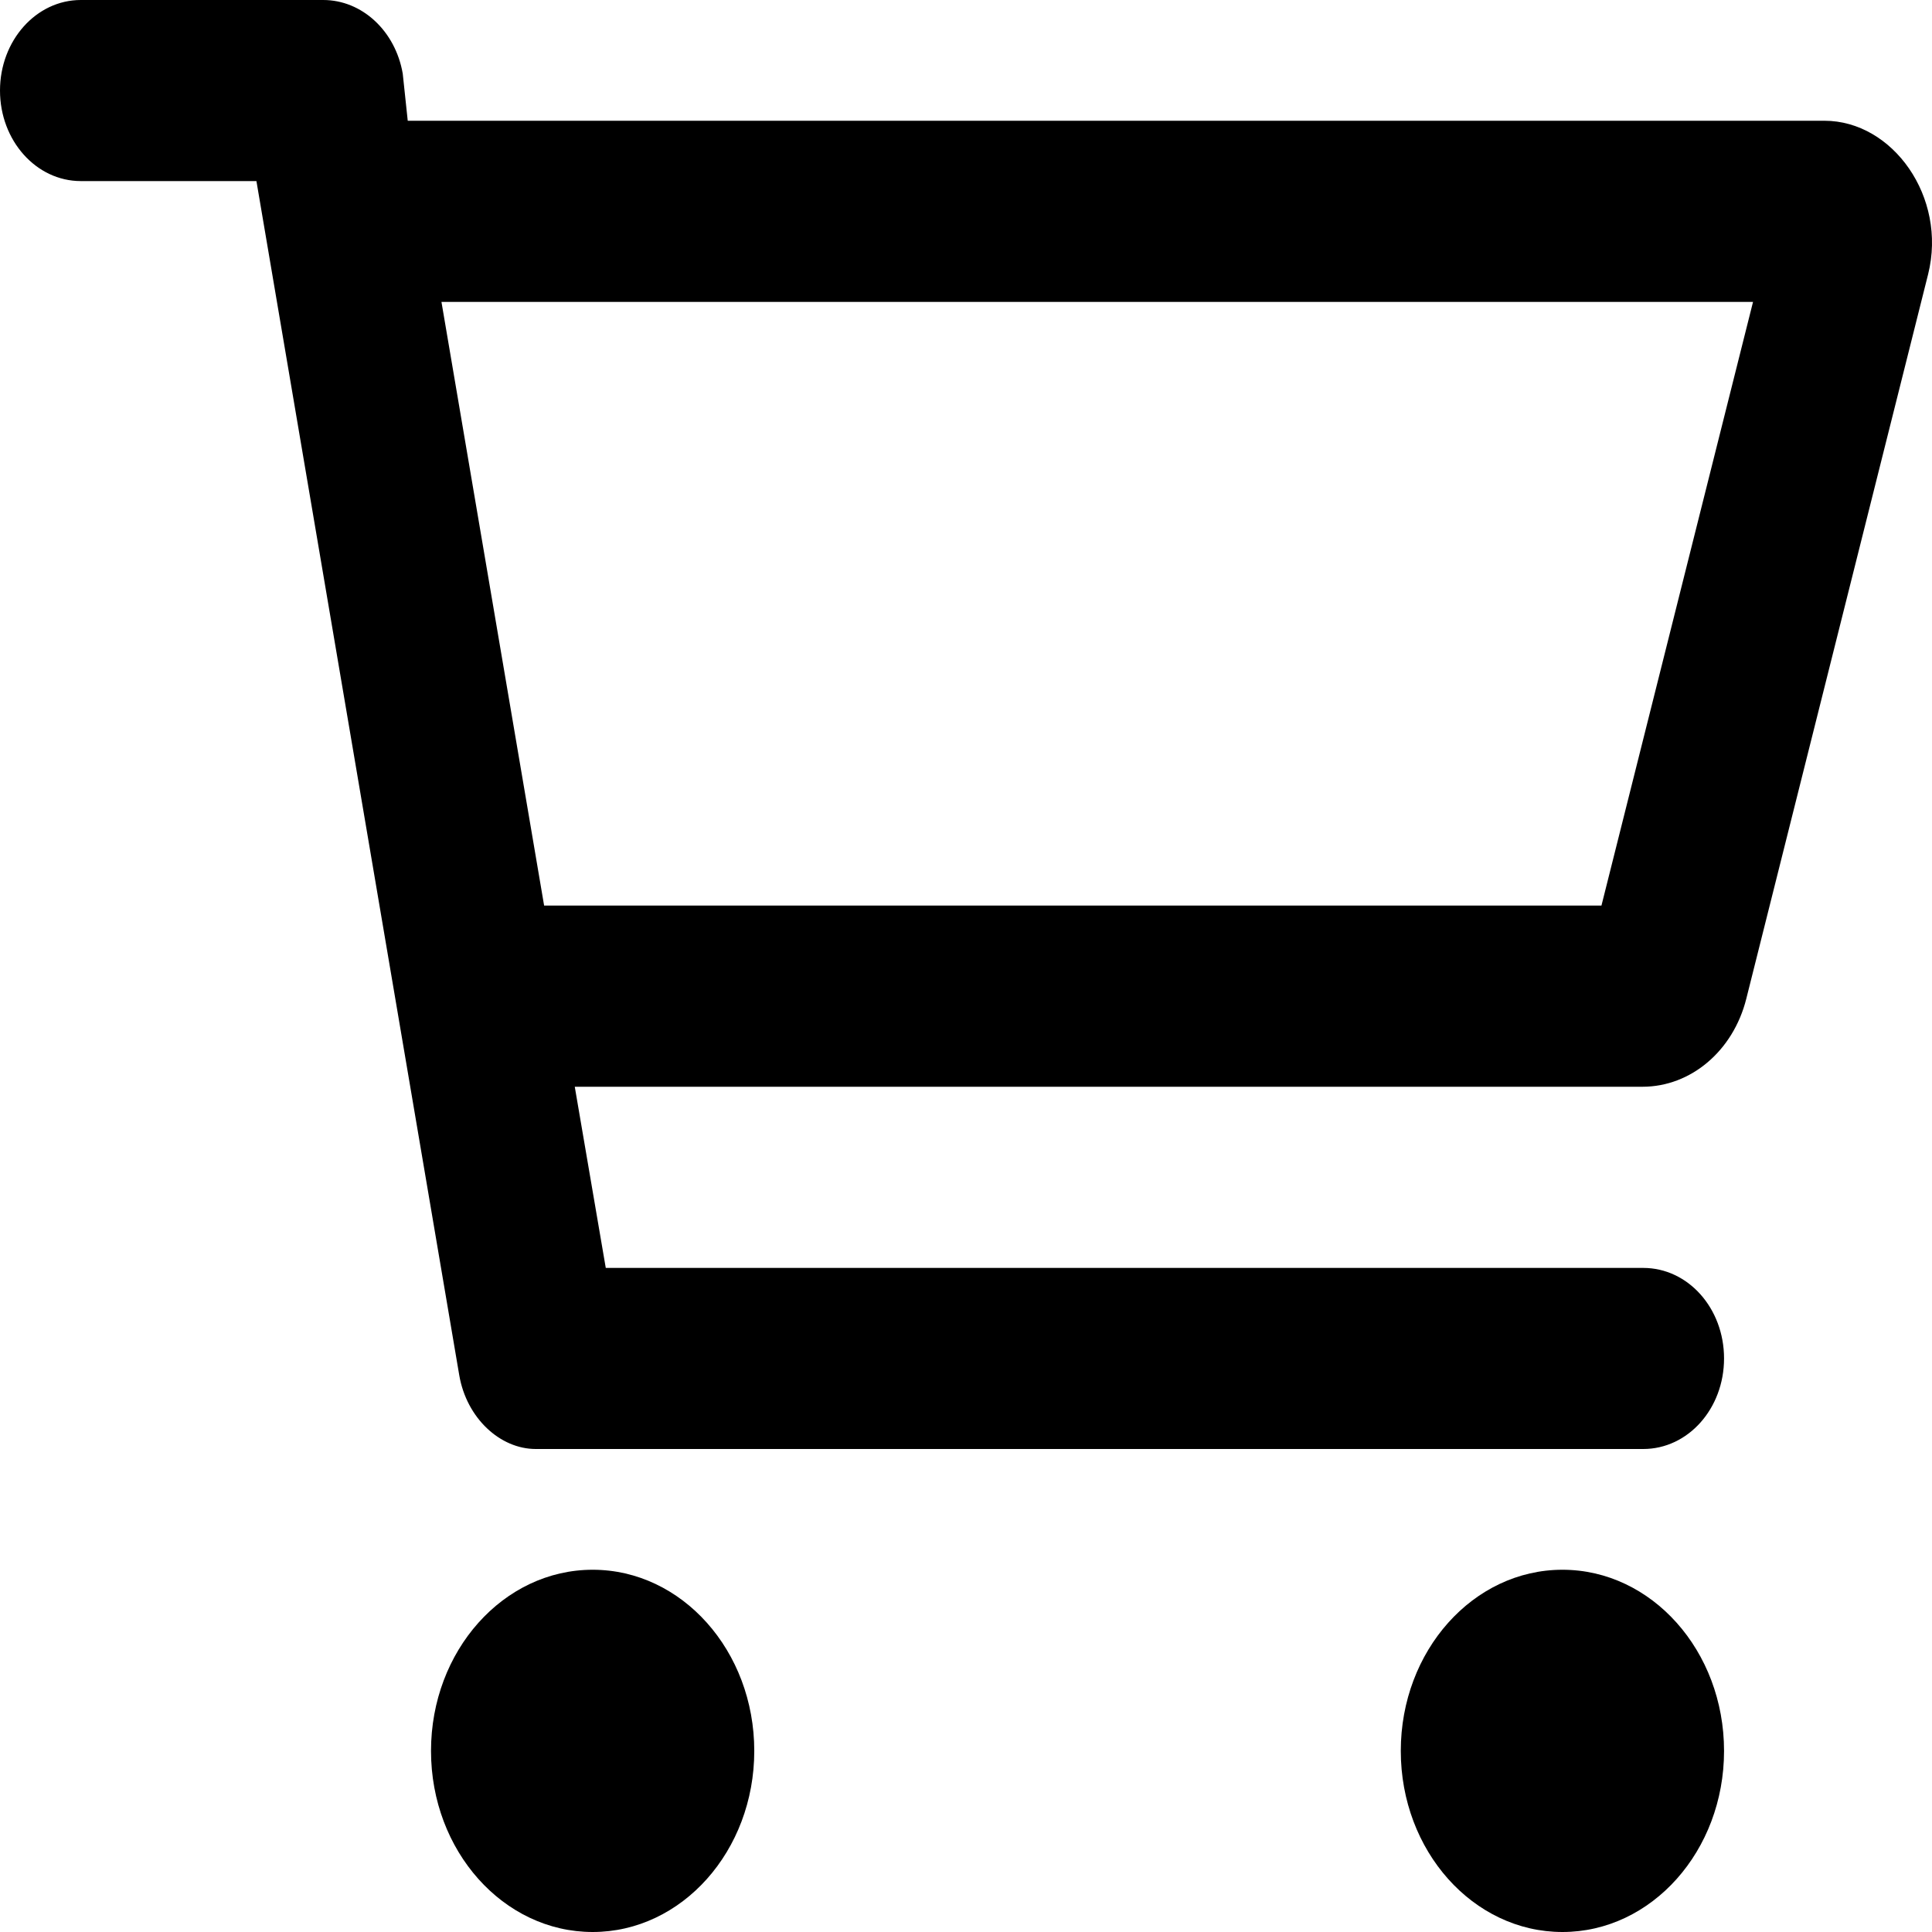
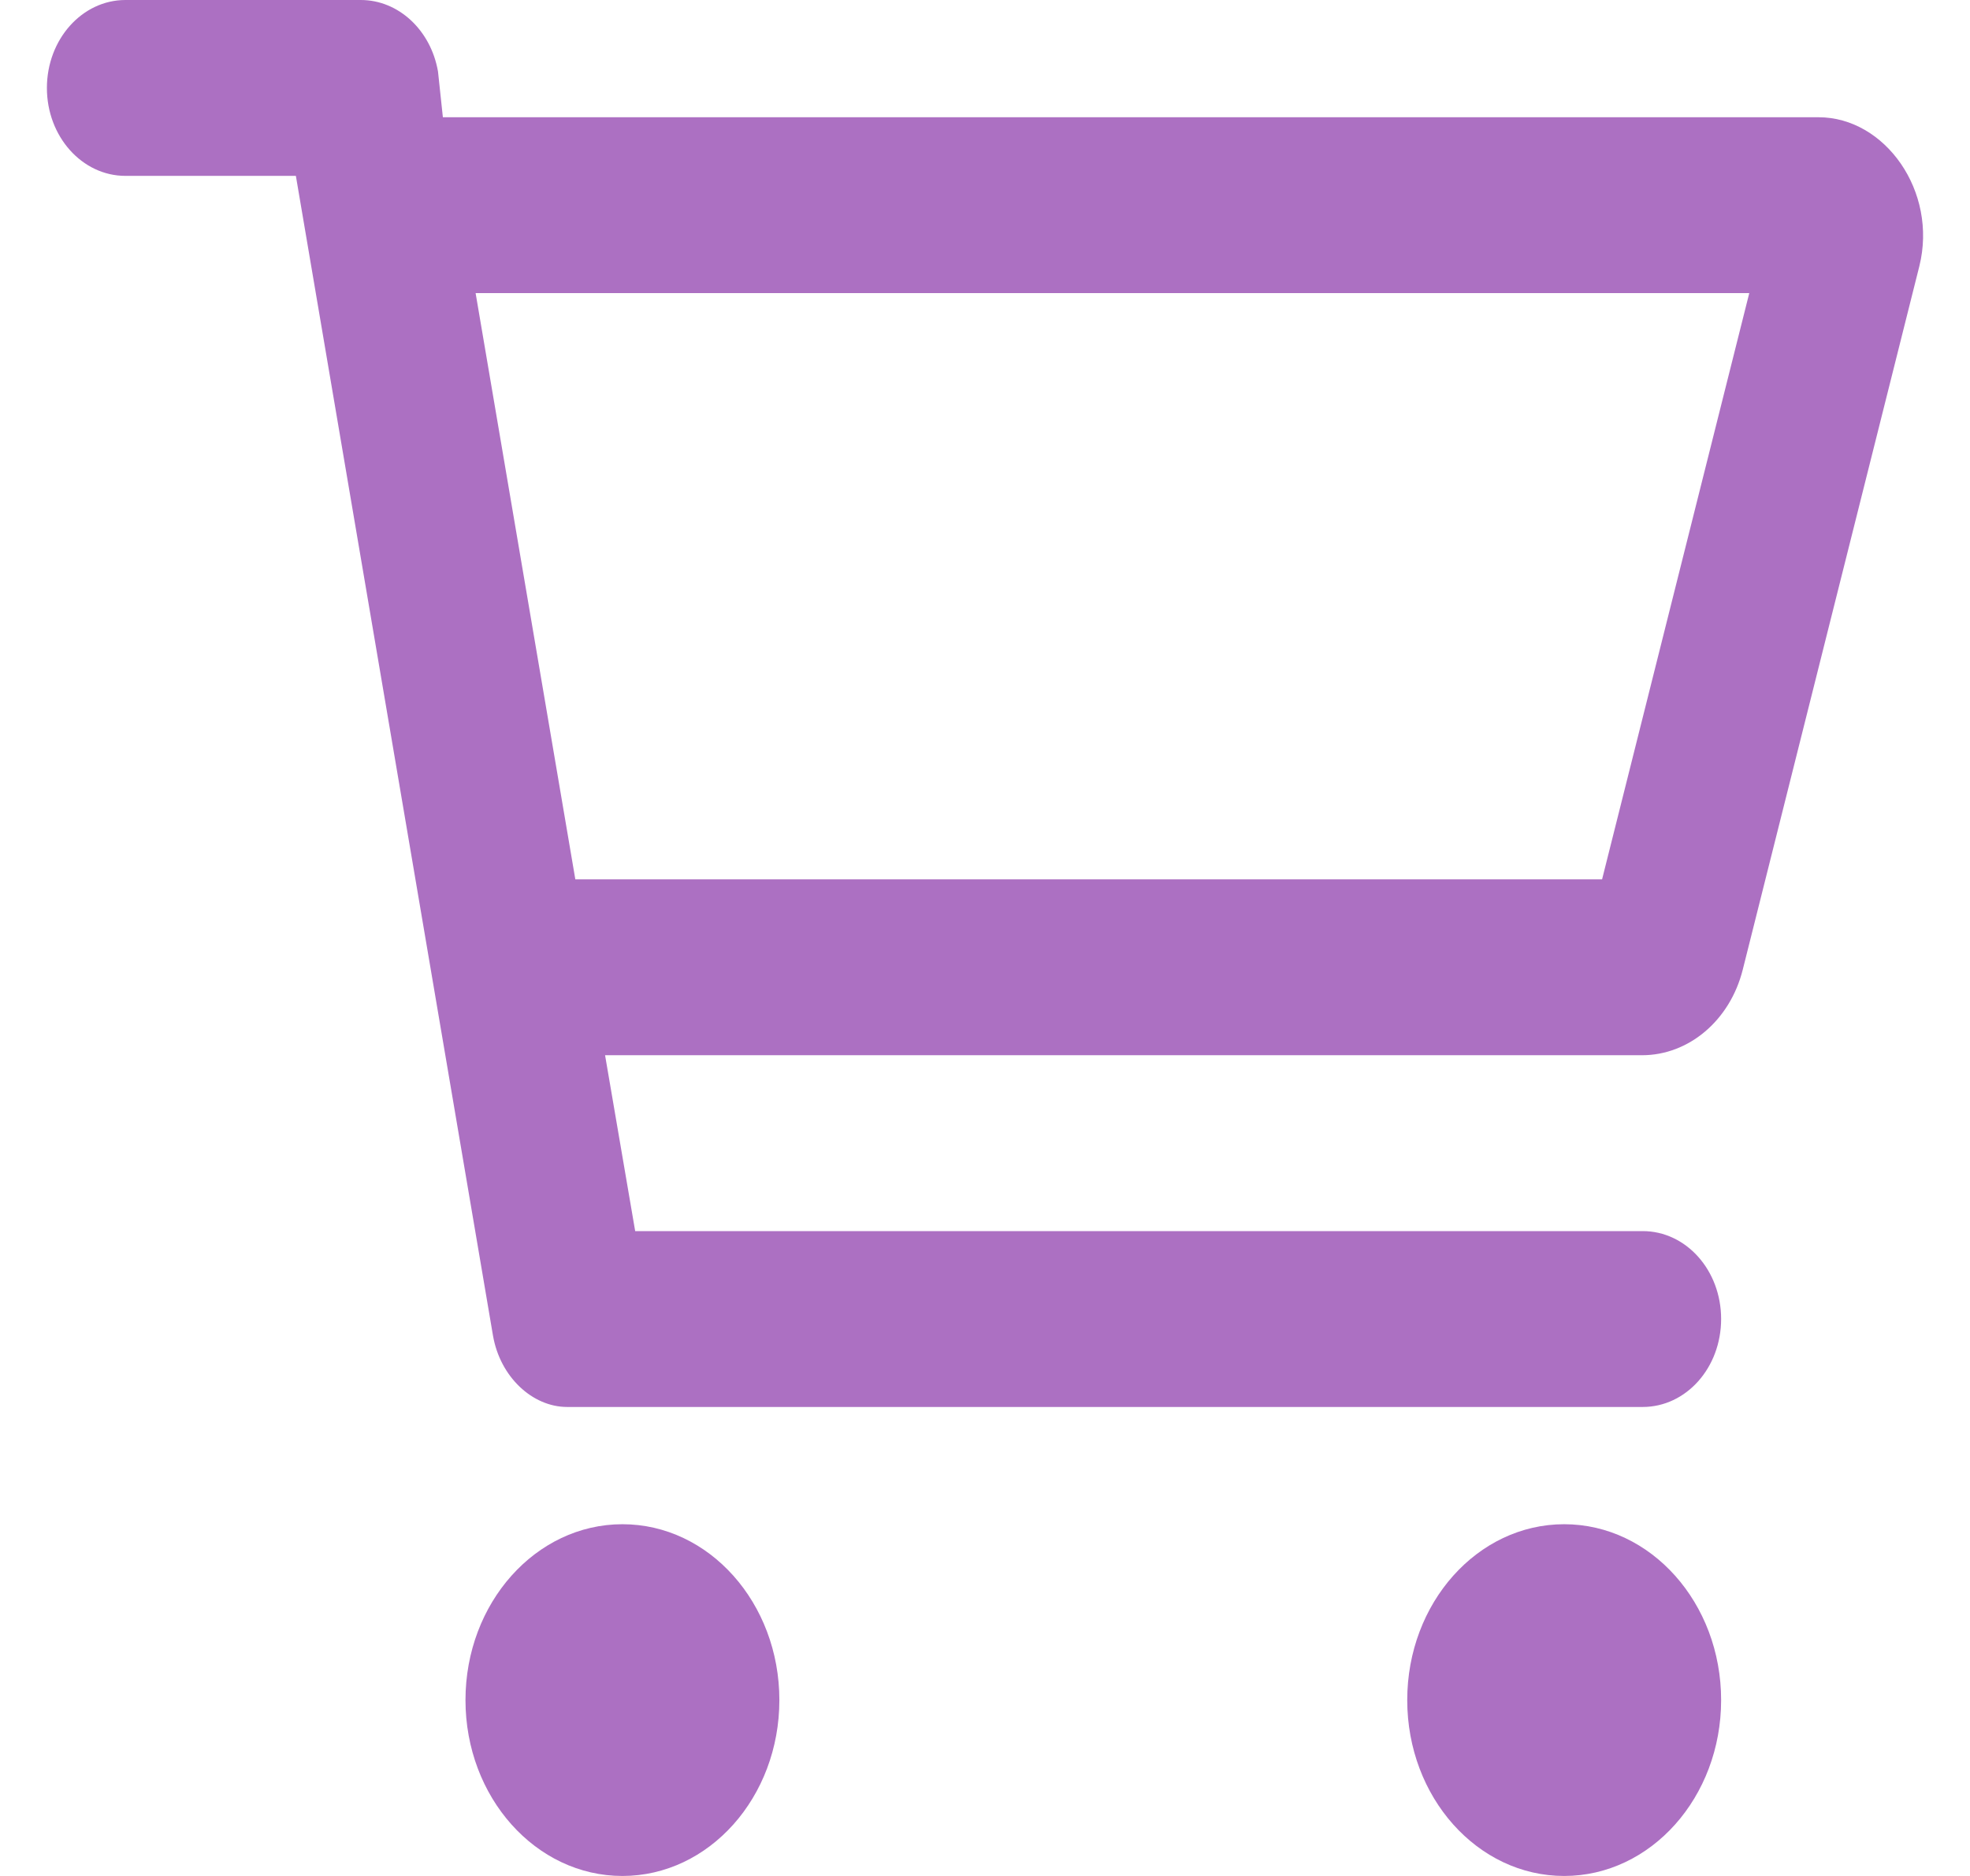
- <svg xmlns="http://www.w3.org/2000/svg" width="22" height="22" viewBox="0 0 22 22" fill="none">
-   <path id="Vector" d="M3.681 0C4.122 0 4.502 0.352 4.586 0.838L4.643 1.375H20.775C21.553 1.375 22.174 2.245 21.956 3.122L19.885 11.374C19.736 11.967 19.253 12.375 18.704 12.375H6.545L6.898 14.438H18.712C19.222 14.438 19.632 14.897 19.632 15.469C19.632 16.04 19.222 16.5 18.712 16.5H6.101C5.694 16.5 5.314 16.148 5.23 15.662L2.92 2.062H0.92C0.412 2.062 0 1.601 0 1.031C0 0.462 0.412 0 0.92 0H3.681ZM18.236 10.312L19.962 3.438H5.027L6.196 10.312H18.236ZM4.908 19.938C4.908 18.799 5.732 17.875 6.749 17.875C7.765 17.875 8.589 18.799 8.589 19.938C8.589 21.076 7.765 22 6.749 22C5.732 22 4.908 21.076 4.908 19.938ZM19.632 19.938C19.632 21.076 18.808 22 17.792 22C16.775 22 15.951 21.076 15.951 19.938C15.951 18.799 16.775 17.875 17.792 17.875C18.808 17.875 19.632 18.799 19.632 19.938Z" fill="currentColor" />
+ <svg xmlns="http://www.w3.org/2000/svg" width="21" height="20" viewBox="0 0 21 20" fill="none">
+   <path id="Vector" d="M3.846 0C4.247 0 4.592 0.32 4.669 0.762L4.721 1.25H19.386C20.094 1.25 20.658 2.041 20.46 2.838L18.577 10.34C18.441 10.879 18.002 11.25 17.504 11.25H6.45L6.771 13.125H17.511C17.974 13.125 18.347 13.543 18.347 14.062C18.347 14.582 17.974 15 17.511 15H6.046C5.676 15 5.331 14.68 5.255 14.238L3.154 1.875H1.337C0.875 1.875 0.5 1.455 0.5 0.938C0.5 0.42 0.875 0 1.337 0H3.846ZM17.078 9.375L18.647 3.125H5.07L6.133 9.375H17.078ZM4.962 18.125C4.962 17.09 5.711 16.25 6.635 16.25C7.559 16.25 8.308 17.09 8.308 18.125C8.308 19.16 7.559 20 6.635 20C5.711 20 4.962 19.16 4.962 18.125ZM18.347 18.125C18.347 19.16 17.598 20 16.674 20C15.75 20 15.001 19.16 15.001 18.125C15.001 17.09 15.75 16.25 16.674 16.25C17.598 16.25 18.347 17.09 18.347 18.125Z" fill="#AC70C2" />
</svg>
